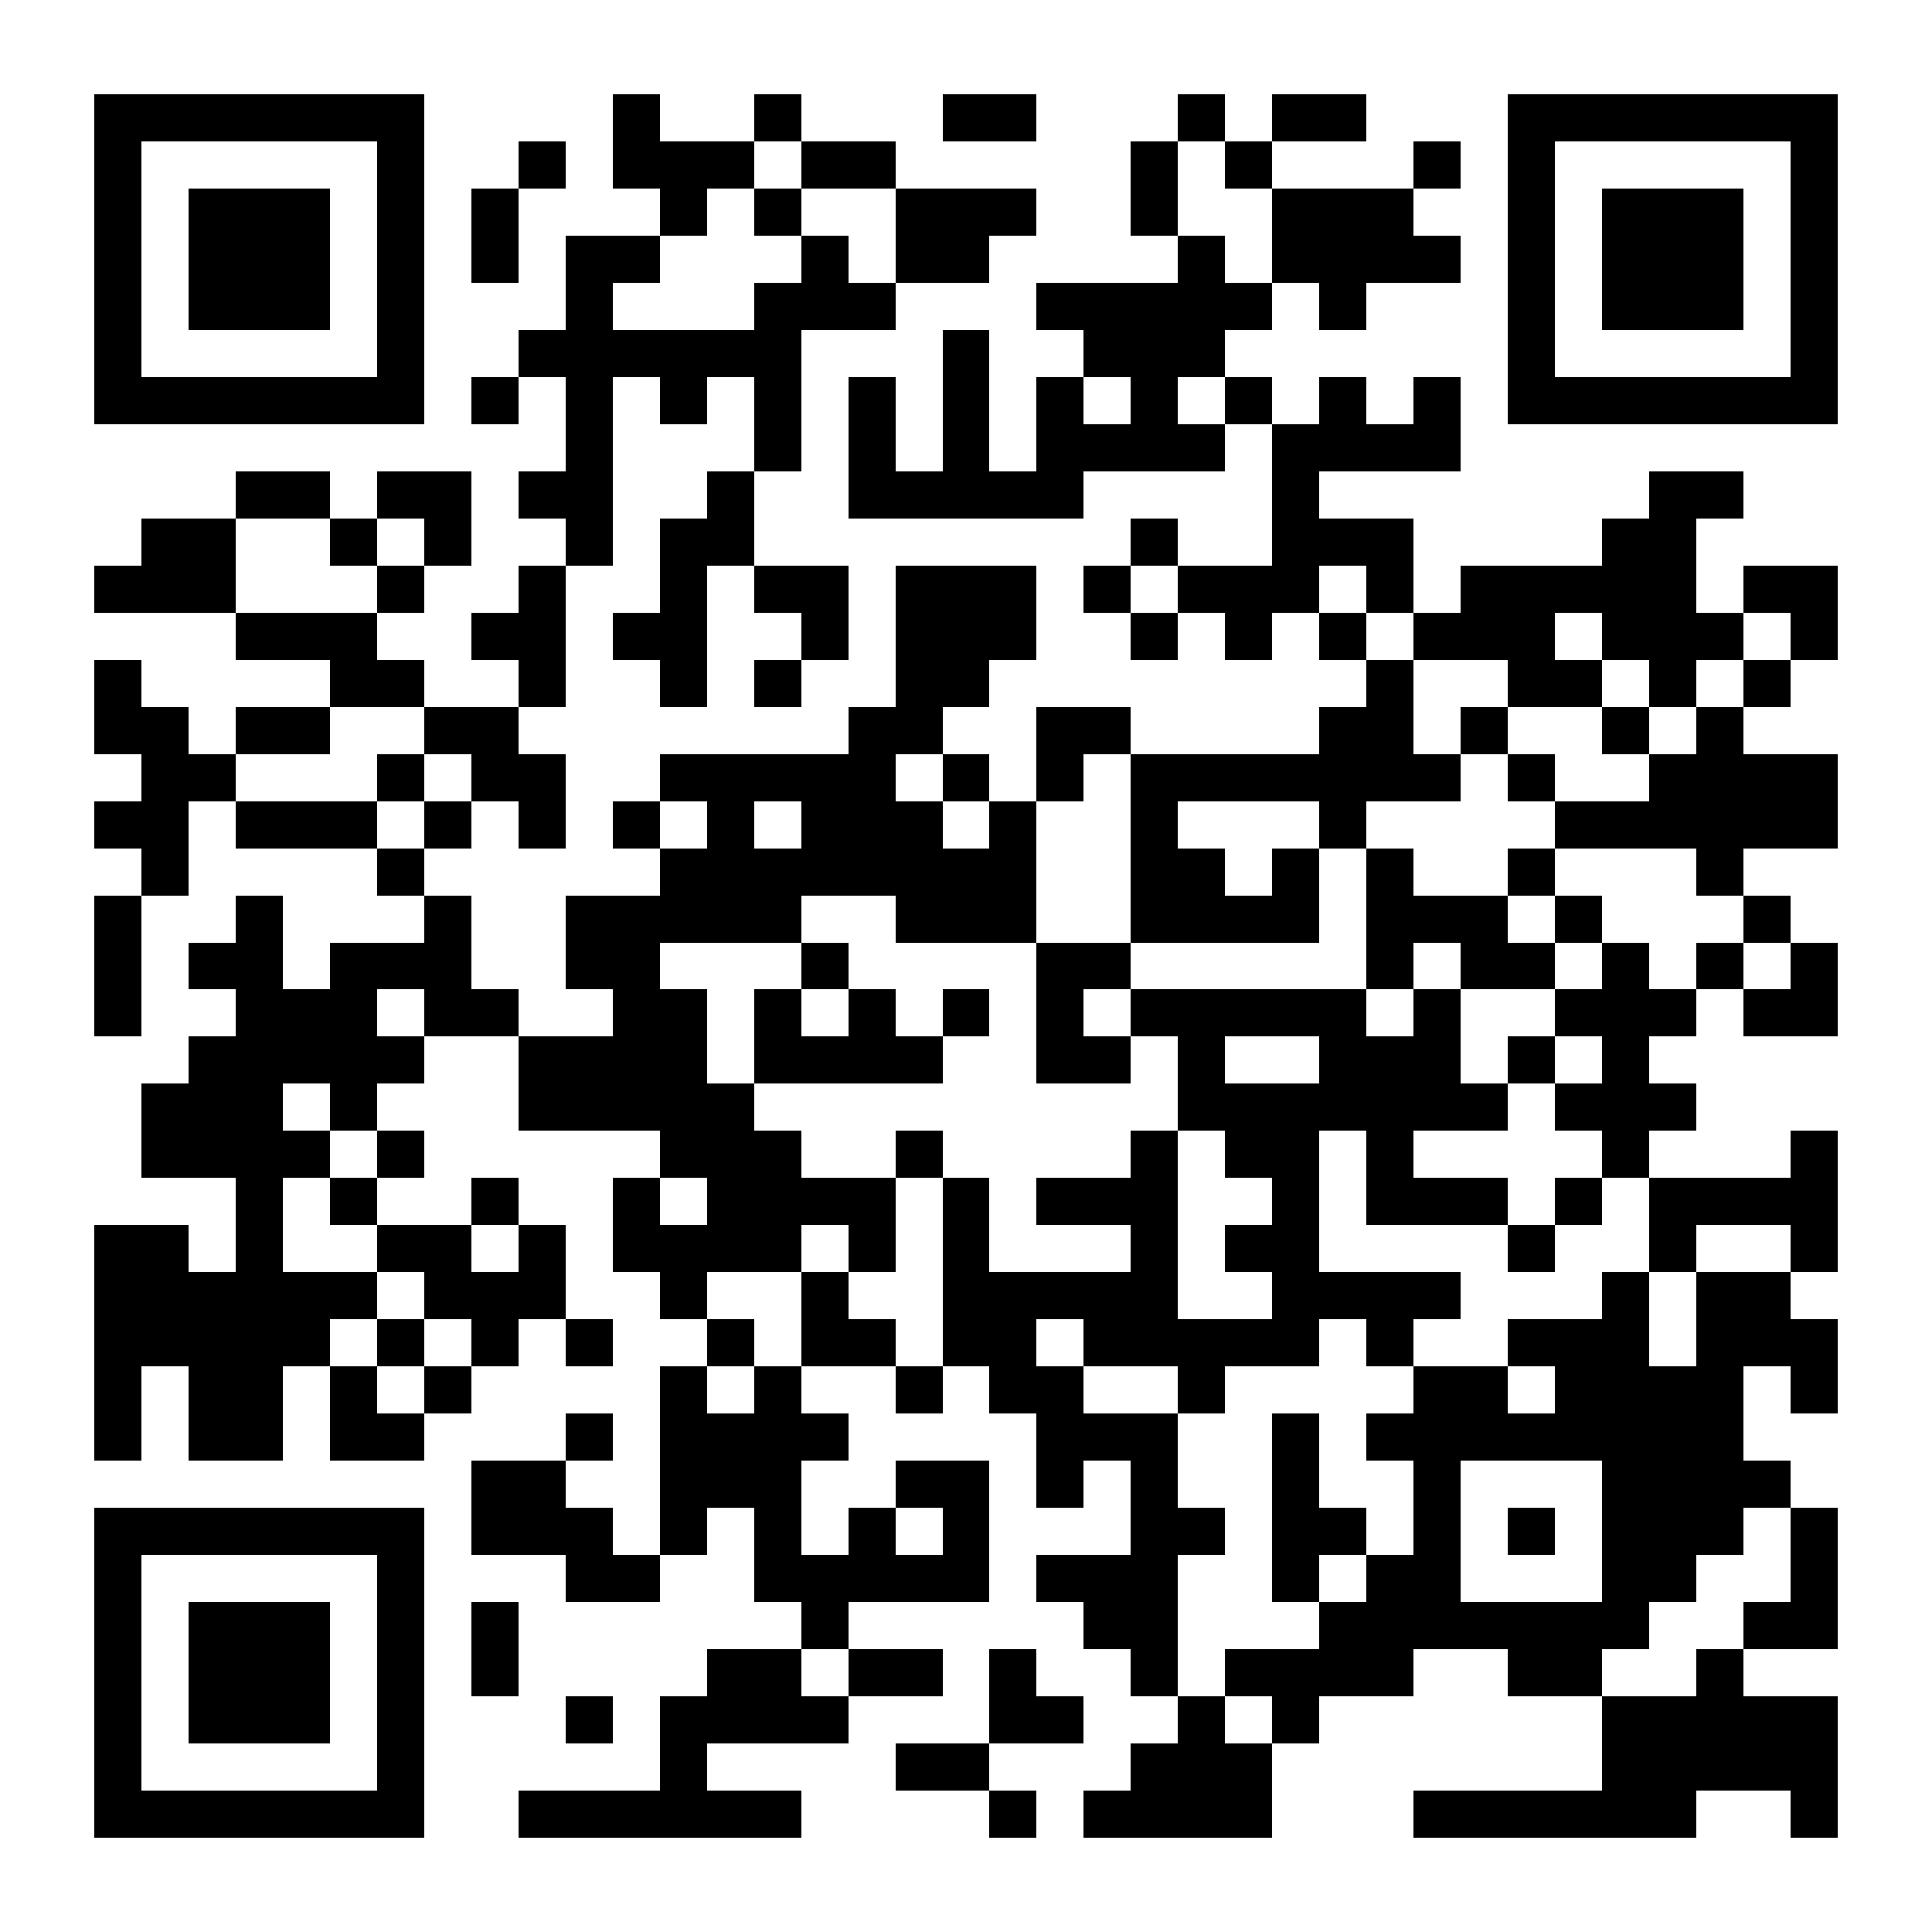
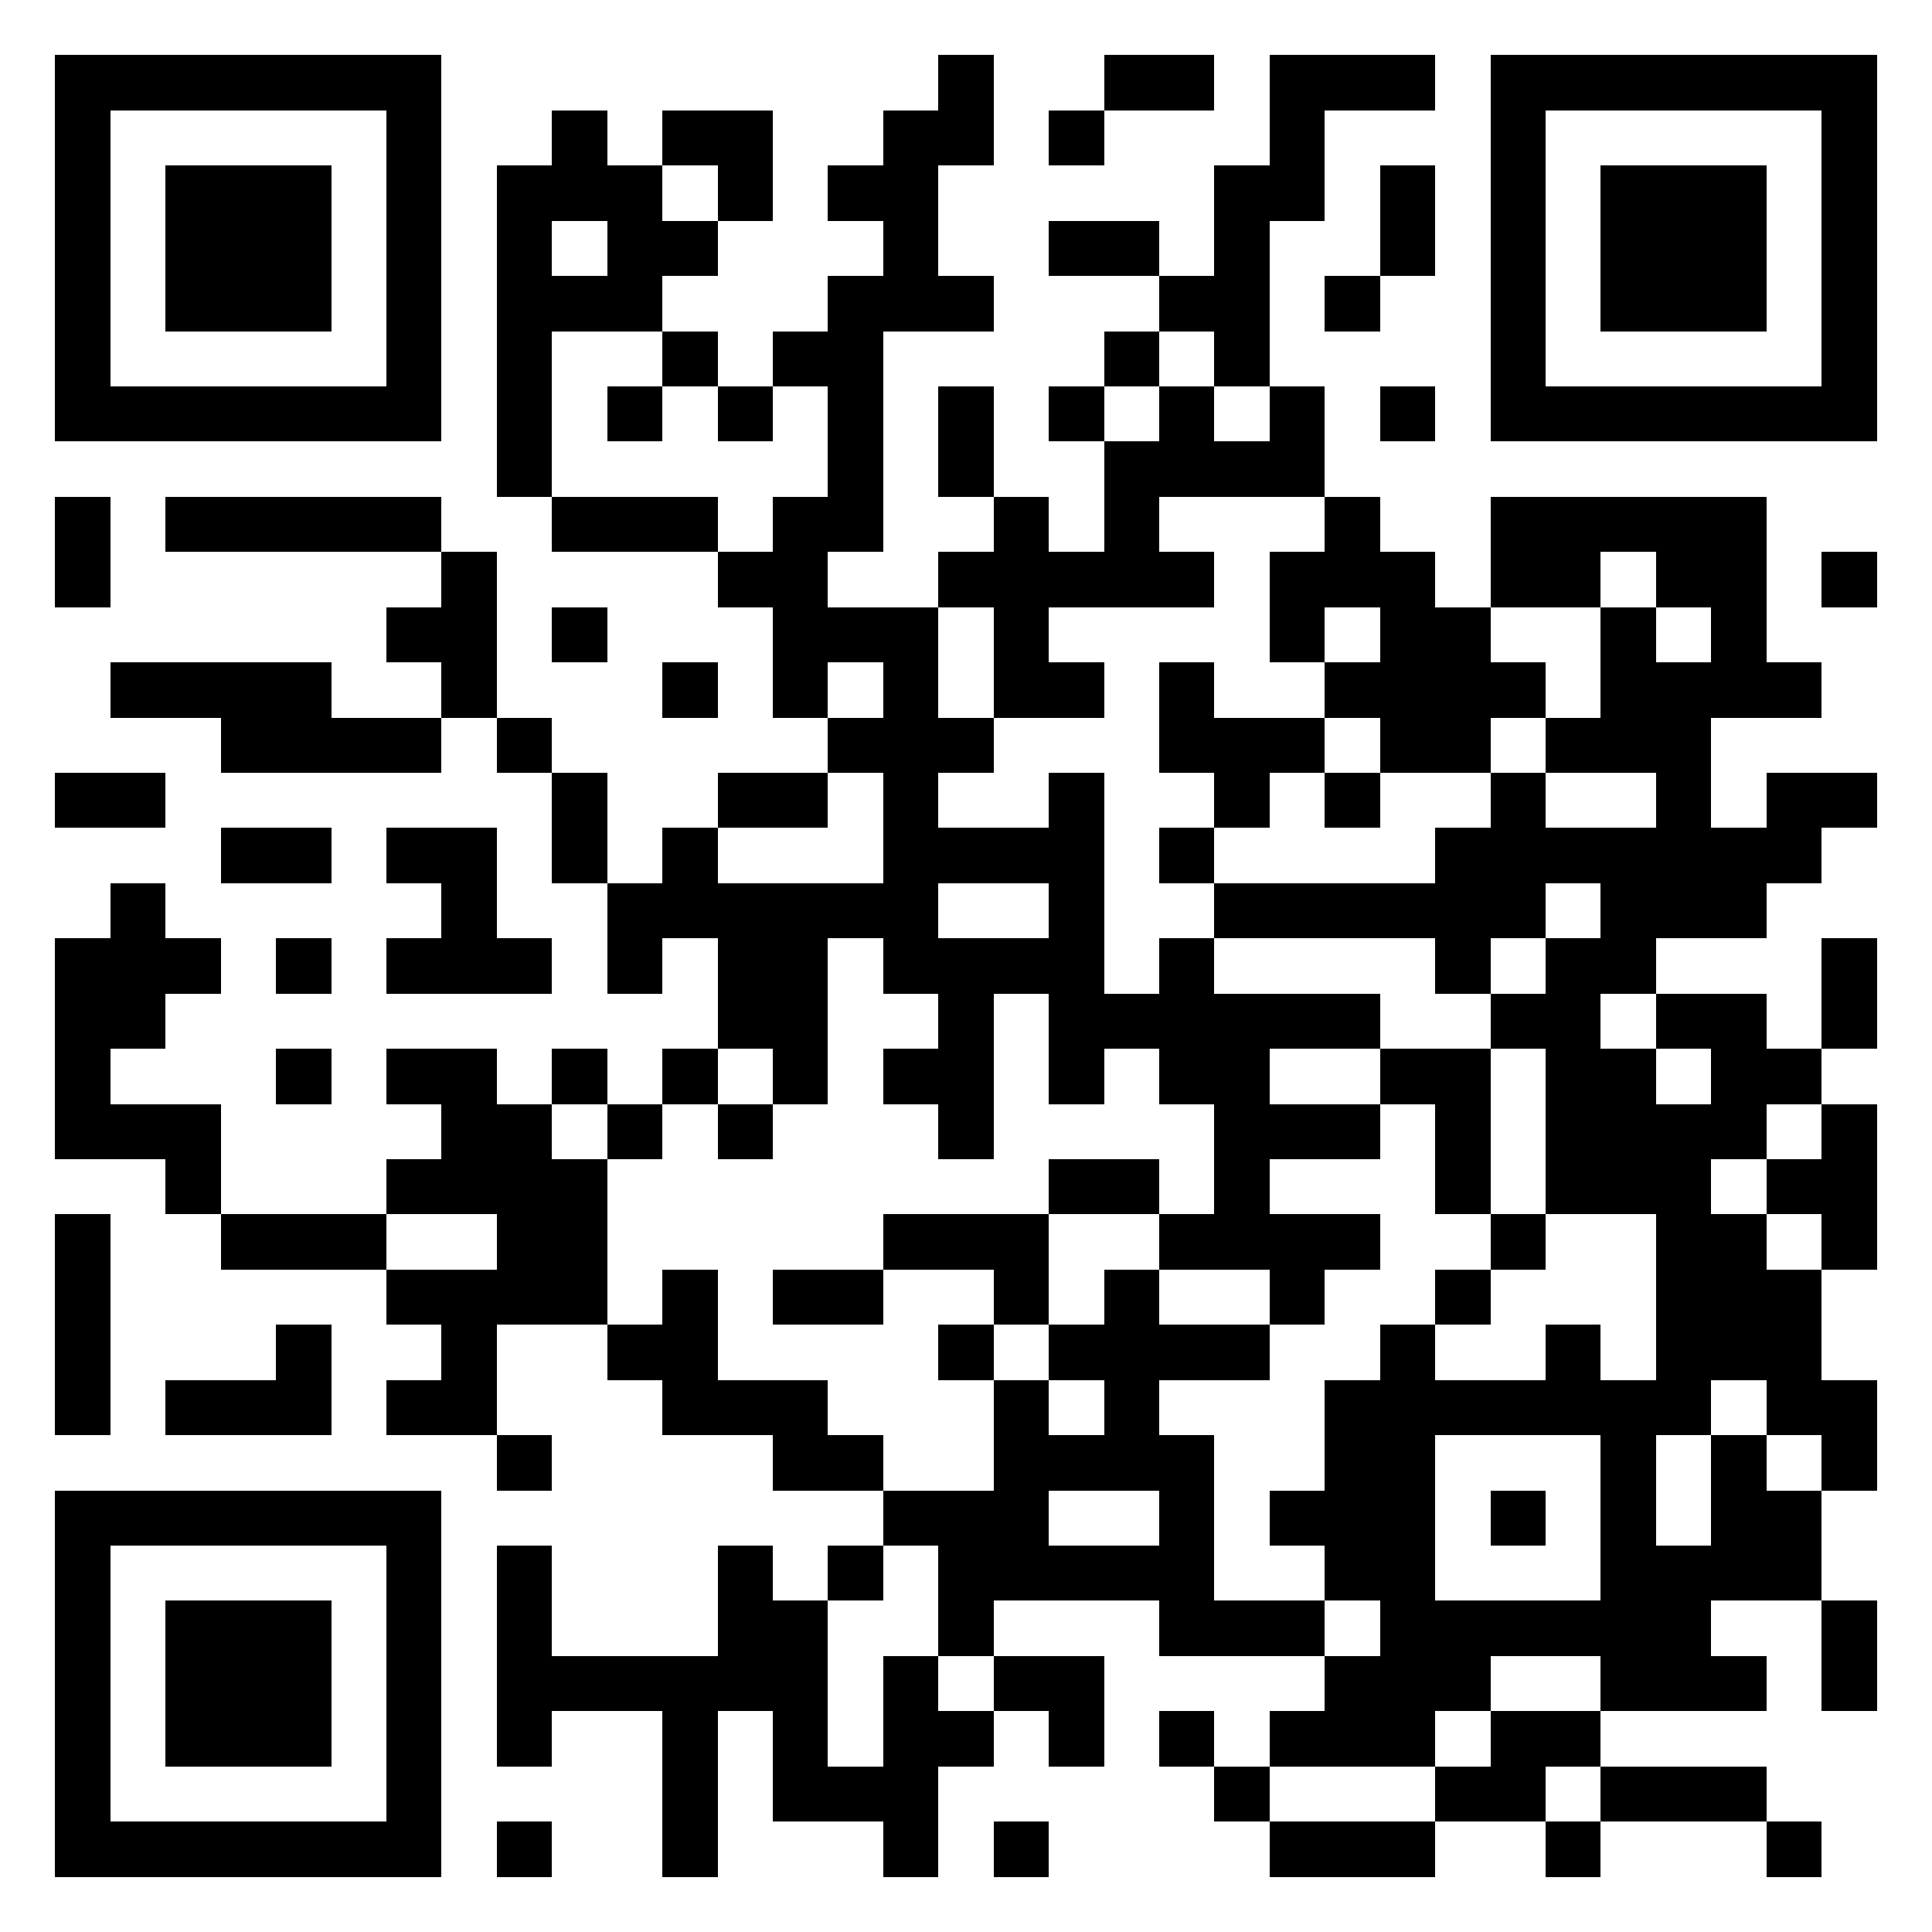
- <svg xmlns="http://www.w3.org/2000/svg" width="1200" height="1200" viewBox="0 0 41 41" shape-rendering="crispEdges">
-   <path fill="#ffffff" d="M0 0h41v41H0z" />
-   <path stroke="#000000" d="M2 2.5h7m4 0h1m2 0h1m3 0h2m3 0h1m1 0h2m3 0h7M2 3.5h1m5 0h1m2 0h1m1 0h3m1 0h2m5 0h1m1 0h1m3 0h1m1 0h1m5 0h1M2 4.5h1m1 0h3m1 0h1m1 0h1m3 0h1m1 0h1m2 0h3m2 0h1m2 0h3m2 0h1m1 0h3m1 0h1M2 5.5h1m1 0h3m1 0h1m1 0h1m1 0h2m3 0h1m1 0h2m4 0h1m1 0h4m1 0h1m1 0h3m1 0h1M2 6.5h1m1 0h3m1 0h1m3 0h1m3 0h3m3 0h5m1 0h1m3 0h1m1 0h3m1 0h1M2 7.5h1m5 0h1m2 0h6m3 0h1m2 0h3m6 0h1m5 0h1M2 8.5h7m1 0h1m1 0h1m1 0h1m1 0h1m1 0h1m1 0h1m1 0h1m1 0h1m1 0h1m1 0h1m1 0h1m1 0h7M12 9.5h1m3 0h1m1 0h1m1 0h1m1 0h4m1 0h4M5 10.5h2m1 0h2m1 0h2m2 0h1m2 0h5m4 0h1m7 0h2M3 11.5h2m2 0h1m1 0h1m2 0h1m1 0h2m8 0h1m2 0h3m4 0h2M2 12.5h3m3 0h1m2 0h1m2 0h1m1 0h2m1 0h3m1 0h1m1 0h3m1 0h1m1 0h5m1 0h2M5 13.5h3m2 0h2m1 0h2m2 0h1m1 0h3m2 0h1m1 0h1m1 0h1m1 0h3m1 0h3m1 0h1M2 14.5h1m4 0h2m2 0h1m2 0h1m1 0h1m2 0h2m8 0h1m2 0h2m1 0h1m1 0h1M2 15.5h2m1 0h2m2 0h2m7 0h2m2 0h2m4 0h2m1 0h1m2 0h1m1 0h1M3 16.5h2m3 0h1m1 0h2m2 0h5m1 0h1m1 0h1m1 0h7m1 0h1m2 0h4M2 17.5h2m1 0h3m1 0h1m1 0h1m1 0h1m1 0h1m1 0h3m1 0h1m2 0h1m3 0h1m4 0h6M3 18.5h1m4 0h1m5 0h8m2 0h2m1 0h1m1 0h1m2 0h1m3 0h1M2 19.5h1m2 0h1m3 0h1m2 0h5m2 0h3m2 0h4m1 0h3m1 0h1m3 0h1M2 20.5h1m1 0h2m1 0h3m2 0h2m3 0h1m4 0h2m5 0h1m1 0h2m1 0h1m1 0h1m1 0h1M2 21.5h1m2 0h3m1 0h2m2 0h2m1 0h1m1 0h1m1 0h1m1 0h1m1 0h5m1 0h1m2 0h3m1 0h2M4 22.5h5m2 0h4m1 0h4m2 0h2m1 0h1m2 0h3m1 0h1m1 0h1M3 23.5h3m1 0h1m3 0h5m9 0h7m1 0h3M3 24.5h4m1 0h1m5 0h3m2 0h1m4 0h1m1 0h2m1 0h1m4 0h1m3 0h1M5 25.5h1m1 0h1m2 0h1m2 0h1m1 0h4m1 0h1m1 0h3m2 0h1m1 0h3m1 0h1m1 0h4M2 26.5h2m1 0h1m2 0h2m1 0h1m1 0h4m1 0h1m1 0h1m3 0h1m1 0h2m4 0h1m2 0h1m2 0h1M2 27.5h6m1 0h3m2 0h1m2 0h1m2 0h5m2 0h4m3 0h1m1 0h2M2 28.5h5m1 0h1m1 0h1m1 0h1m2 0h1m1 0h2m1 0h2m1 0h5m1 0h1m2 0h3m1 0h3M2 29.5h1m1 0h2m1 0h1m1 0h1m4 0h1m1 0h1m2 0h1m1 0h2m2 0h1m4 0h2m1 0h4m1 0h1M2 30.5h1m1 0h2m1 0h2m3 0h1m1 0h4m4 0h3m2 0h1m1 0h8M10 31.5h2m2 0h3m2 0h2m1 0h1m1 0h1m2 0h1m2 0h1m3 0h4M2 32.5h7m1 0h3m1 0h1m1 0h1m1 0h1m1 0h1m3 0h2m1 0h2m1 0h1m1 0h1m1 0h3m1 0h1M2 33.5h1m5 0h1m3 0h2m2 0h5m1 0h3m2 0h1m1 0h2m3 0h2m2 0h1M2 34.5h1m1 0h3m1 0h1m1 0h1m6 0h1m5 0h2m3 0h7m2 0h2M2 35.5h1m1 0h3m1 0h1m1 0h1m4 0h2m1 0h2m1 0h1m2 0h1m1 0h4m2 0h2m2 0h1M2 36.5h1m1 0h3m1 0h1m3 0h1m1 0h4m3 0h2m2 0h1m1 0h1m6 0h5M2 37.5h1m5 0h1m5 0h1m4 0h2m3 0h3m7 0h5M2 38.5h7m2 0h6m4 0h1m1 0h4m3 0h6m2 0h1" />
+ <svg xmlns="http://www.w3.org/2000/svg" width="1200" height="1200" viewBox="0 0 35 35" shape-rendering="crispEdges">
+   <path fill="#ffffff" d="M0 0h35v35H0z" />
+   <path stroke="#000000" d="M1 1.5h7m9 0h1m2 0h2m1 0h3m1 0h7M1 2.5h1m5 0h1m2 0h1m1 0h2m2 0h2m1 0h1m3 0h1m3 0h1m5 0h1M1 3.5h1m1 0h3m1 0h1m1 0h3m1 0h1m1 0h2m5 0h2m1 0h1m1 0h1m1 0h3m1 0h1M1 4.5h1m1 0h3m1 0h1m1 0h1m1 0h2m3 0h1m2 0h2m1 0h1m2 0h1m1 0h1m1 0h3m1 0h1M1 5.5h1m1 0h3m1 0h1m1 0h3m3 0h3m3 0h2m1 0h1m2 0h1m1 0h3m1 0h1M1 6.5h1m5 0h1m1 0h1m2 0h1m1 0h2m4 0h1m1 0h1m4 0h1m5 0h1M1 7.5h7m1 0h1m1 0h1m1 0h1m1 0h1m1 0h1m1 0h1m1 0h1m1 0h1m1 0h1m1 0h7M9 8.5h1m5 0h1m1 0h1m2 0h4M1 9.5h1m1 0h5m2 0h3m1 0h2m2 0h1m1 0h1m3 0h1m2 0h5M1 10.5h1m6 0h1m4 0h2m2 0h5m1 0h3m1 0h2m1 0h2m1 0h1M7 11.5h2m1 0h1m3 0h3m1 0h1m4 0h1m1 0h2m2 0h1m1 0h1M2 12.5h4m2 0h1m3 0h1m1 0h1m1 0h1m1 0h2m1 0h1m2 0h4m1 0h4M4 13.5h4m1 0h1m5 0h3m3 0h3m1 0h2m1 0h3M1 14.5h2m7 0h1m2 0h2m1 0h1m2 0h1m2 0h1m1 0h1m2 0h1m2 0h1m1 0h2M4 15.5h2m1 0h2m1 0h1m1 0h1m3 0h4m1 0h1m4 0h7M2 16.5h1m5 0h1m2 0h6m2 0h1m2 0h6m1 0h3M1 17.5h3m1 0h1m1 0h3m1 0h1m1 0h2m1 0h4m1 0h1m4 0h1m1 0h2m3 0h1M1 18.5h2m10 0h2m2 0h1m1 0h6m2 0h2m1 0h2m1 0h1M1 19.5h1m3 0h1m1 0h2m1 0h1m1 0h1m1 0h1m1 0h2m1 0h1m1 0h2m2 0h2m1 0h2m1 0h2M1 20.5h3m4 0h2m1 0h1m1 0h1m3 0h1m4 0h3m1 0h1m1 0h4m1 0h1M3 21.5h1m3 0h4m8 0h2m1 0h1m3 0h1m1 0h3m1 0h2M1 22.5h1m2 0h3m2 0h2m5 0h3m2 0h4m2 0h1m2 0h2m1 0h1M1 23.5h1m5 0h4m1 0h1m1 0h2m2 0h1m1 0h1m2 0h1m2 0h1m3 0h3M1 24.5h1m3 0h1m2 0h1m2 0h2m4 0h1m1 0h4m2 0h1m2 0h1m1 0h3M1 25.5h1m1 0h3m1 0h2m3 0h3m3 0h1m1 0h1m3 0h7m1 0h2M9 26.5h1m4 0h2m2 0h4m2 0h2m3 0h1m1 0h1m1 0h1M1 27.5h7m8 0h3m2 0h1m1 0h3m1 0h1m1 0h1m1 0h2M1 28.5h1m5 0h1m1 0h1m3 0h1m1 0h1m1 0h5m2 0h2m3 0h4M1 29.5h1m1 0h3m1 0h1m1 0h1m3 0h2m2 0h1m3 0h3m1 0h6m2 0h1M1 30.5h1m1 0h3m1 0h1m1 0h6m1 0h1m1 0h2m4 0h3m2 0h3m1 0h1M1 31.5h1m1 0h3m1 0h1m1 0h1m2 0h1m1 0h1m1 0h2m1 0h1m1 0h1m1 0h3m1 0h2M1 32.5h1m5 0h1m4 0h1m1 0h3m5 0h1m3 0h2m1 0h3M1 33.5h7m1 0h1m2 0h1m3 0h1m1 0h1m4 0h3m2 0h1m3 0h1" />
</svg>
